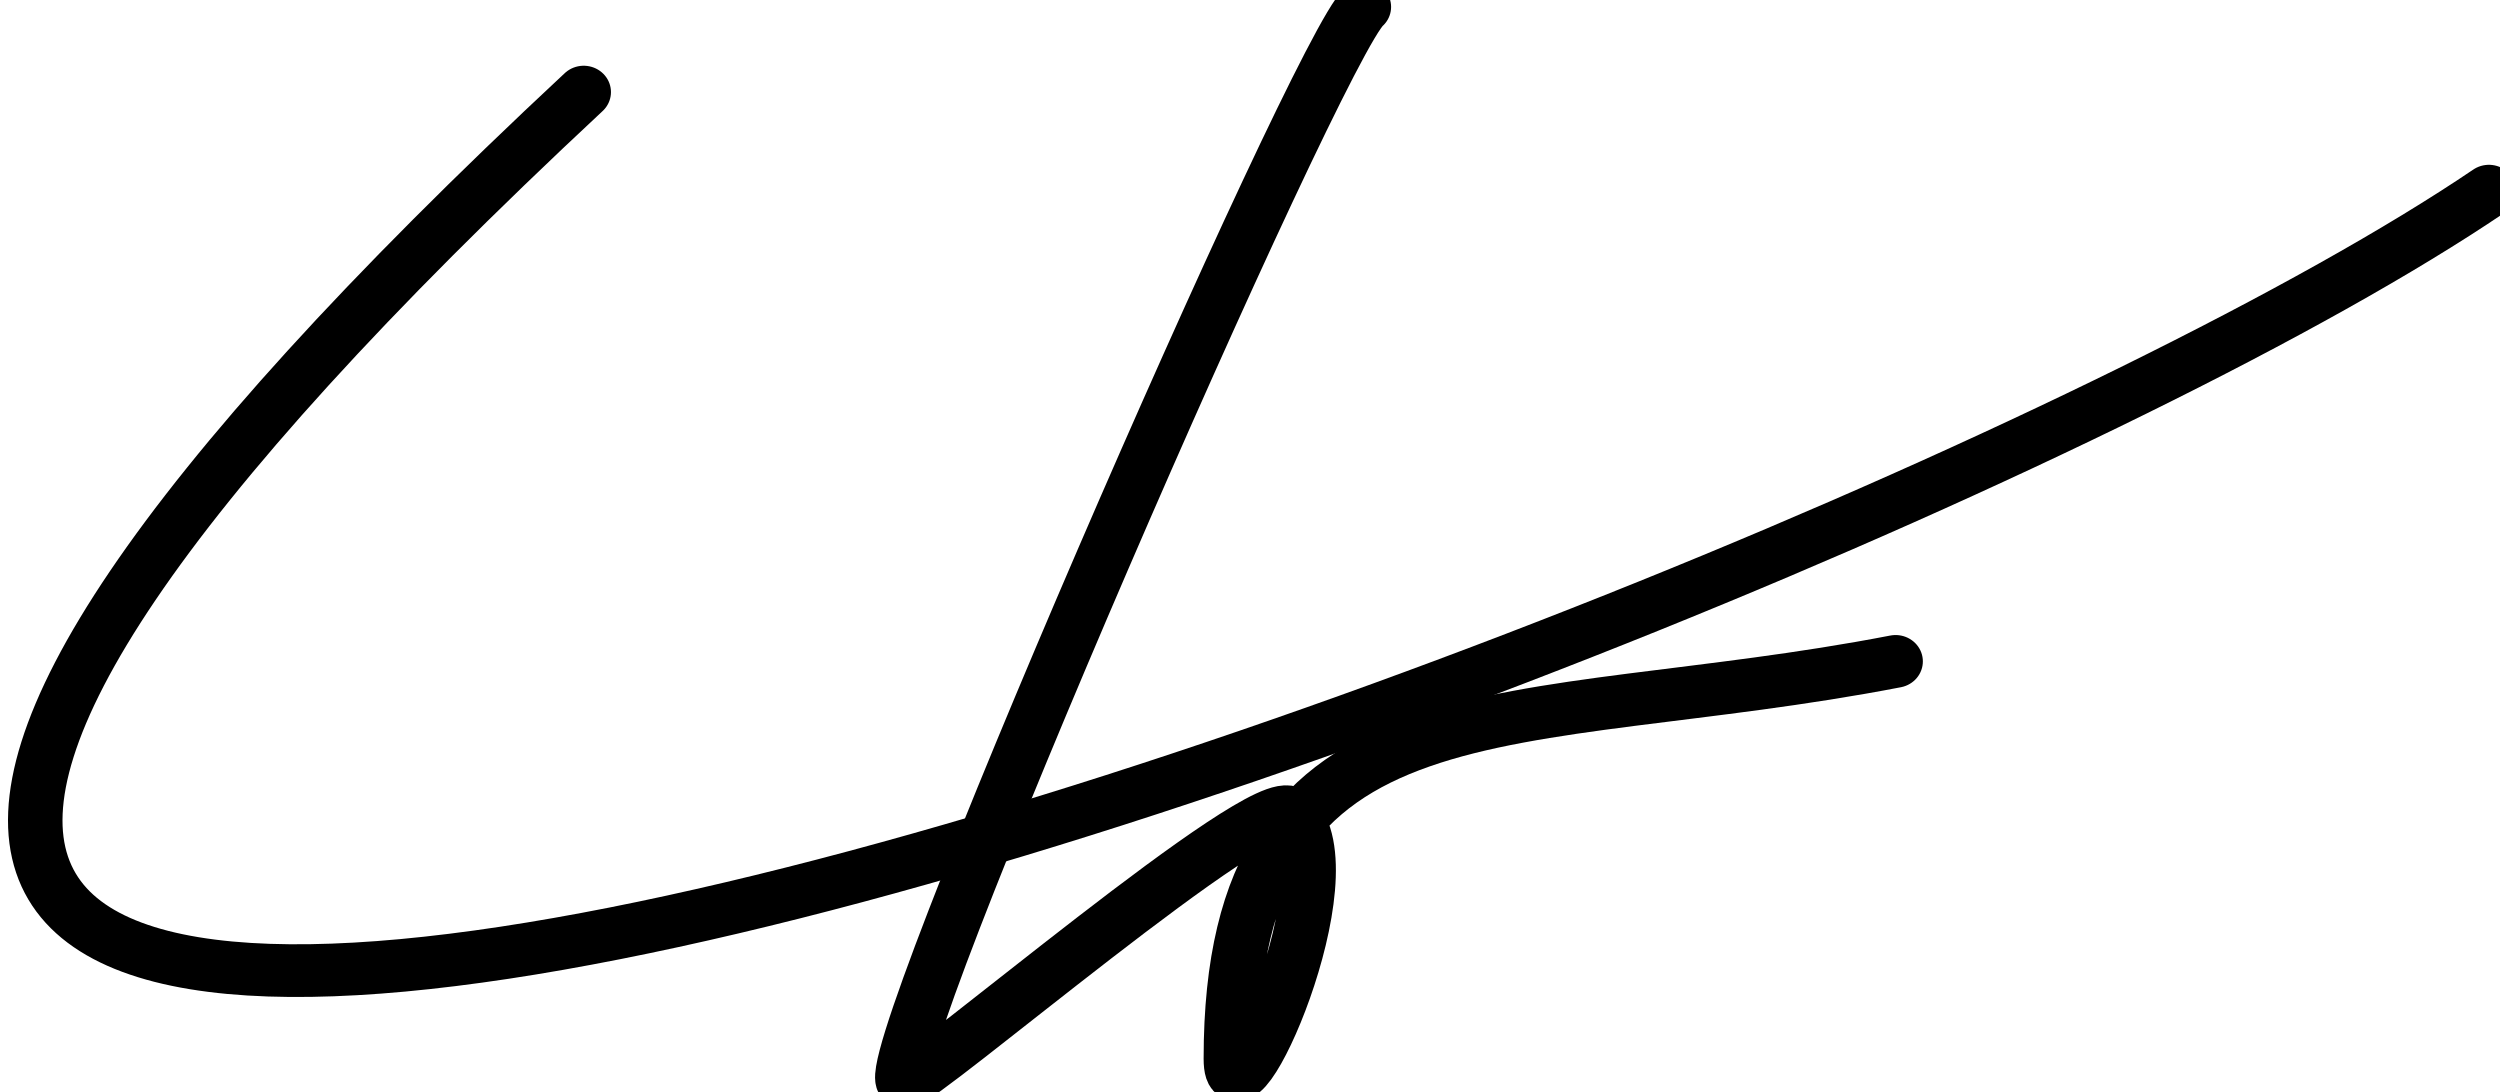
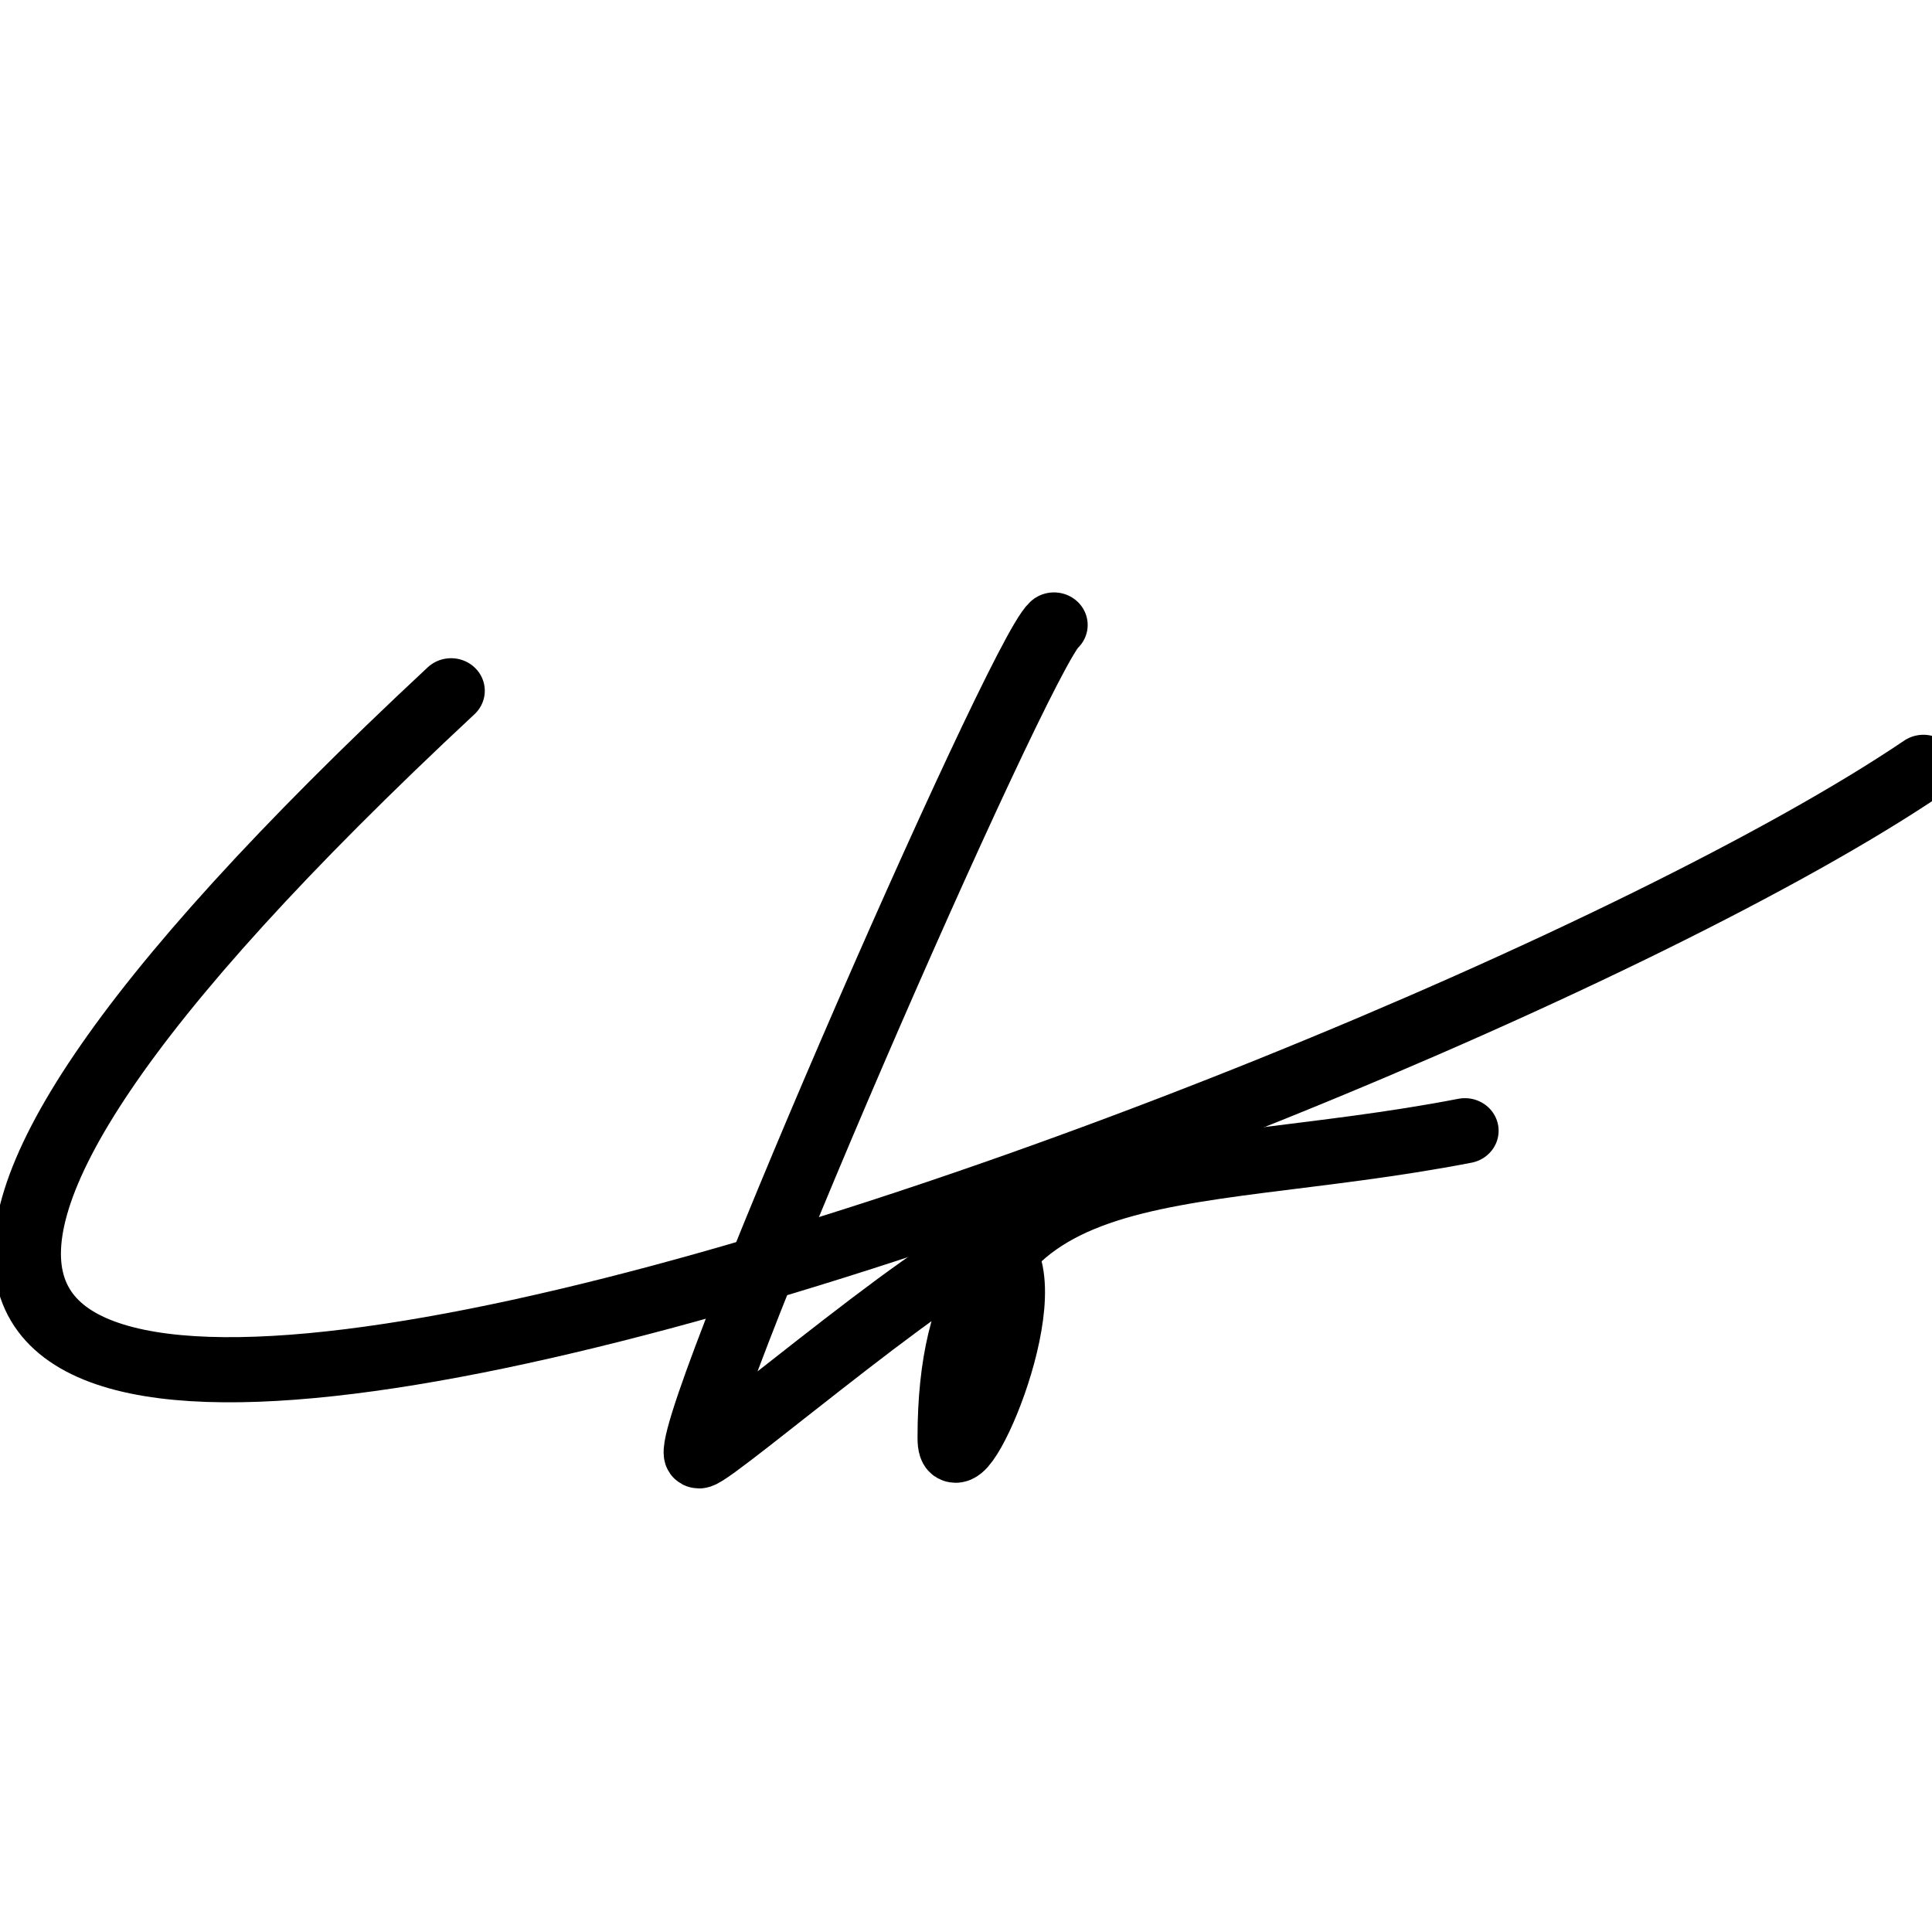
- <svg xmlns="http://www.w3.org/2000/svg" version="1.1" viewBox="0 0 40 17.462" fill="none" stroke="#000000" stroke-width="0.75" stroke-linecap="round">
-   <g transform="translate(-125,-242.8288)">
-     <g transform="matrix(1.16264,0,0,1.124131,40.26677,-36.96787)">
+ <svg xmlns="http://www.w3.org/2000/svg" version="1.1" viewBox="0 0 40 40" fill="none" stroke="#000000" stroke-width="1.2" stroke-linecap="round" preserveAspectRatio="xMidYMid meet">
+   <g transform="translate(-125,-233)">
+     <g transform="matrix(1.16264,0,0,1.124131,40.26677,-33.96787)">
      <path d="m 91.649,248.999 c -0.624,0.552 -6.838,15.303 -6.321,15.303 0.232,0 4.953,-4.195 5.323,-3.826 0.846,0.846 -0.832,4.69 -0.832,3.493 0,-5.542 3.908,-4.607 9.148,-5.655" />
      <path d="m 80.913,250.211 c -24.159,23.288 16.556,8.174 26.219,1.41" />
    </g>
  </g>
  <style>
    @media (prefers-color-scheme: light) { :root { filter: contrast(1) brightness(1); } }
    @media (prefers-color-scheme: dark) { :root { filter: invert(100%); } }
  </style>
</svg>
